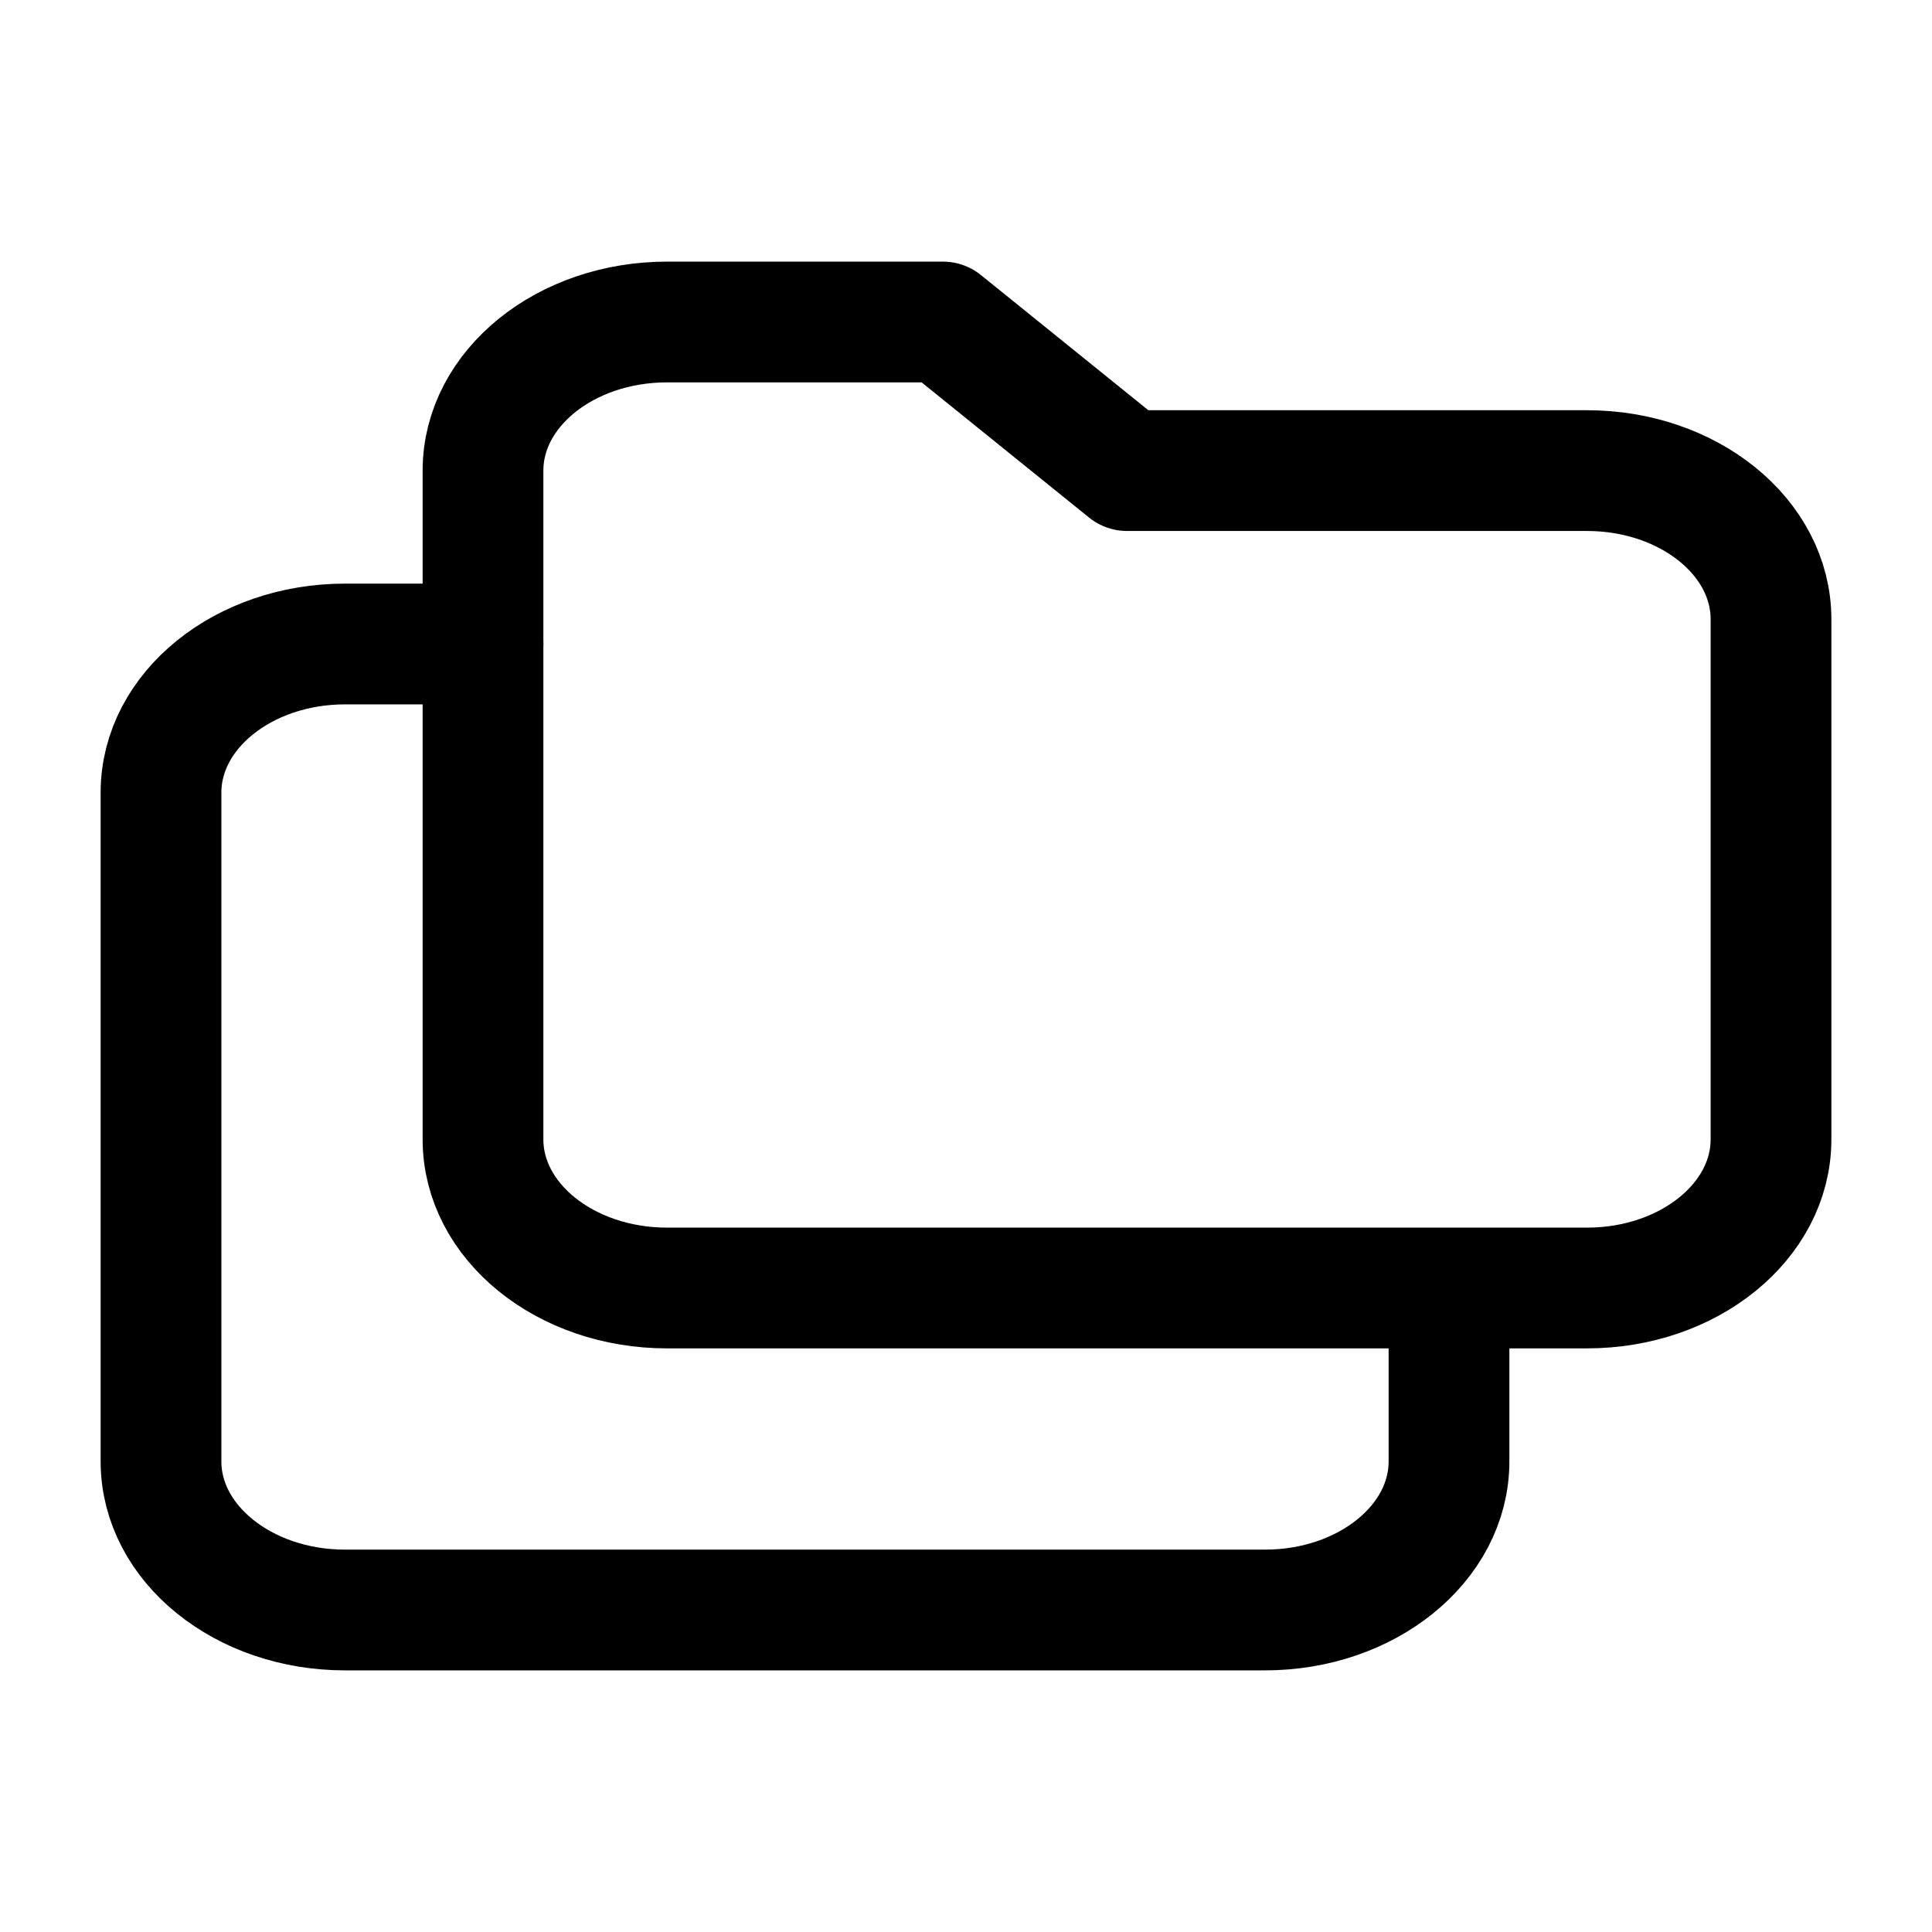
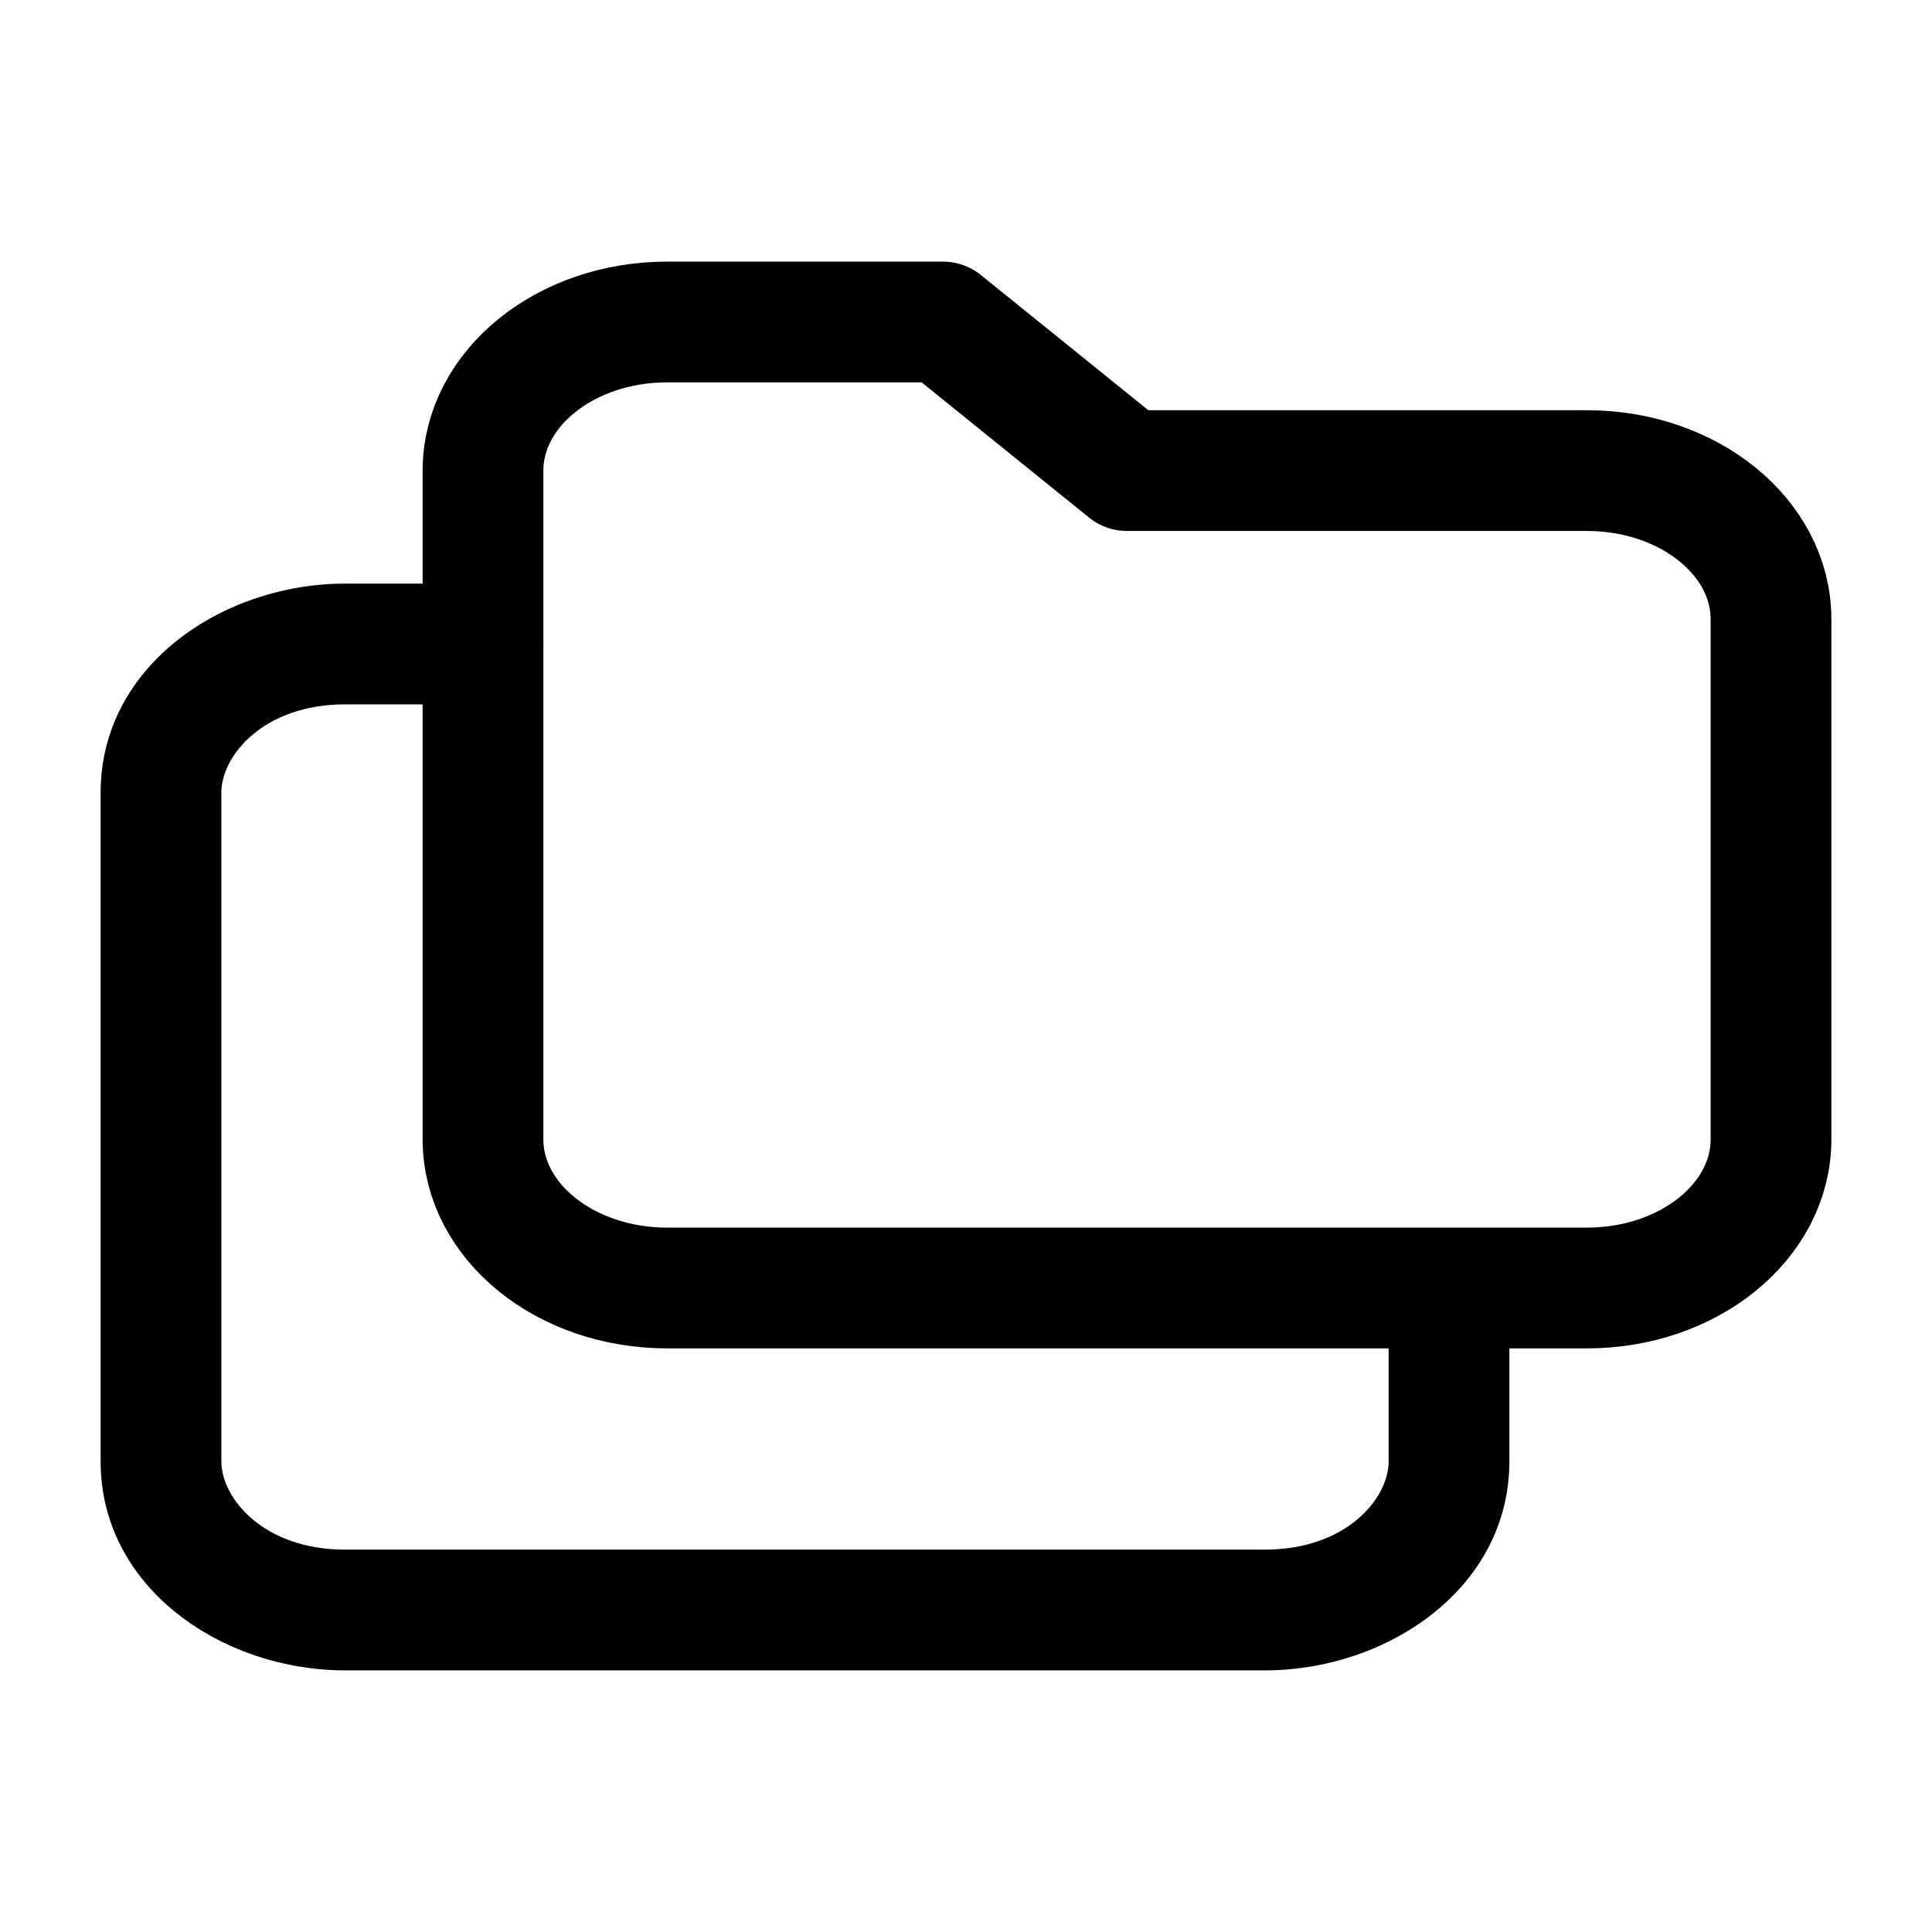
<svg xmlns="http://www.w3.org/2000/svg" width="24" height="24" viewBox="0 0 24 24" fill="none">
-   <path d="M18 16.308V18.154C18 19.173 16.977 20 15.714 20H4.286C3.023 20 2 19.173 2 18.154V9.846C2 8.827 3.023 8 4.286 8H6" stroke="black" stroke-width="1.5" stroke-linecap="round" stroke-linejoin="round" />
-   <path d="M8.286 4H11.714L14 5.846H19.714C20.977 5.846 22 6.673 22 7.692V14.154C22 15.173 20.977 16 19.714 16H8.286C7.023 16 6 15.173 6 14.154V5.846C6 4.827 7.023 4 8.286 4" stroke="black" stroke-width="1.5" stroke-linecap="round" stroke-linejoin="round" />
+   <path fill-rule="evenodd" clip-rule="evenodd" d="M4.286 8.75C3.28 8.75 2.75 9.382 2.75 9.846V18.154C2.75 18.618 3.28 19.25 4.286 19.25H15.714C16.72 19.25 17.25 18.618 17.25 18.154V16.308C17.25 15.893 17.586 15.558 18 15.558C18.414 15.558 18.75 15.893 18.75 16.308V18.154C18.75 19.729 17.233 20.75 15.714 20.75H4.286C2.767 20.75 1.25 19.729 1.25 18.154V9.846C1.25 8.271 2.767 7.25 4.286 7.25H6C6.414 7.25 6.75 7.586 6.75 8C6.75 8.414 6.414 8.75 6 8.75H4.286Z" fill="black" />
+   <path fill-rule="evenodd" clip-rule="evenodd" d="M8.286 4H11.714L14 5.846H19.714C20.977 5.846 22 6.673 22 7.692V14.154C22 15.173 20.977 16 19.714 16H8.286C7.023 16 6 15.173 6 14.154V5.846C6 4.827 7.023 4 8.286 4Z" stroke="black" stroke-width="1.5" stroke-linecap="round" stroke-linejoin="round" />
</svg>
